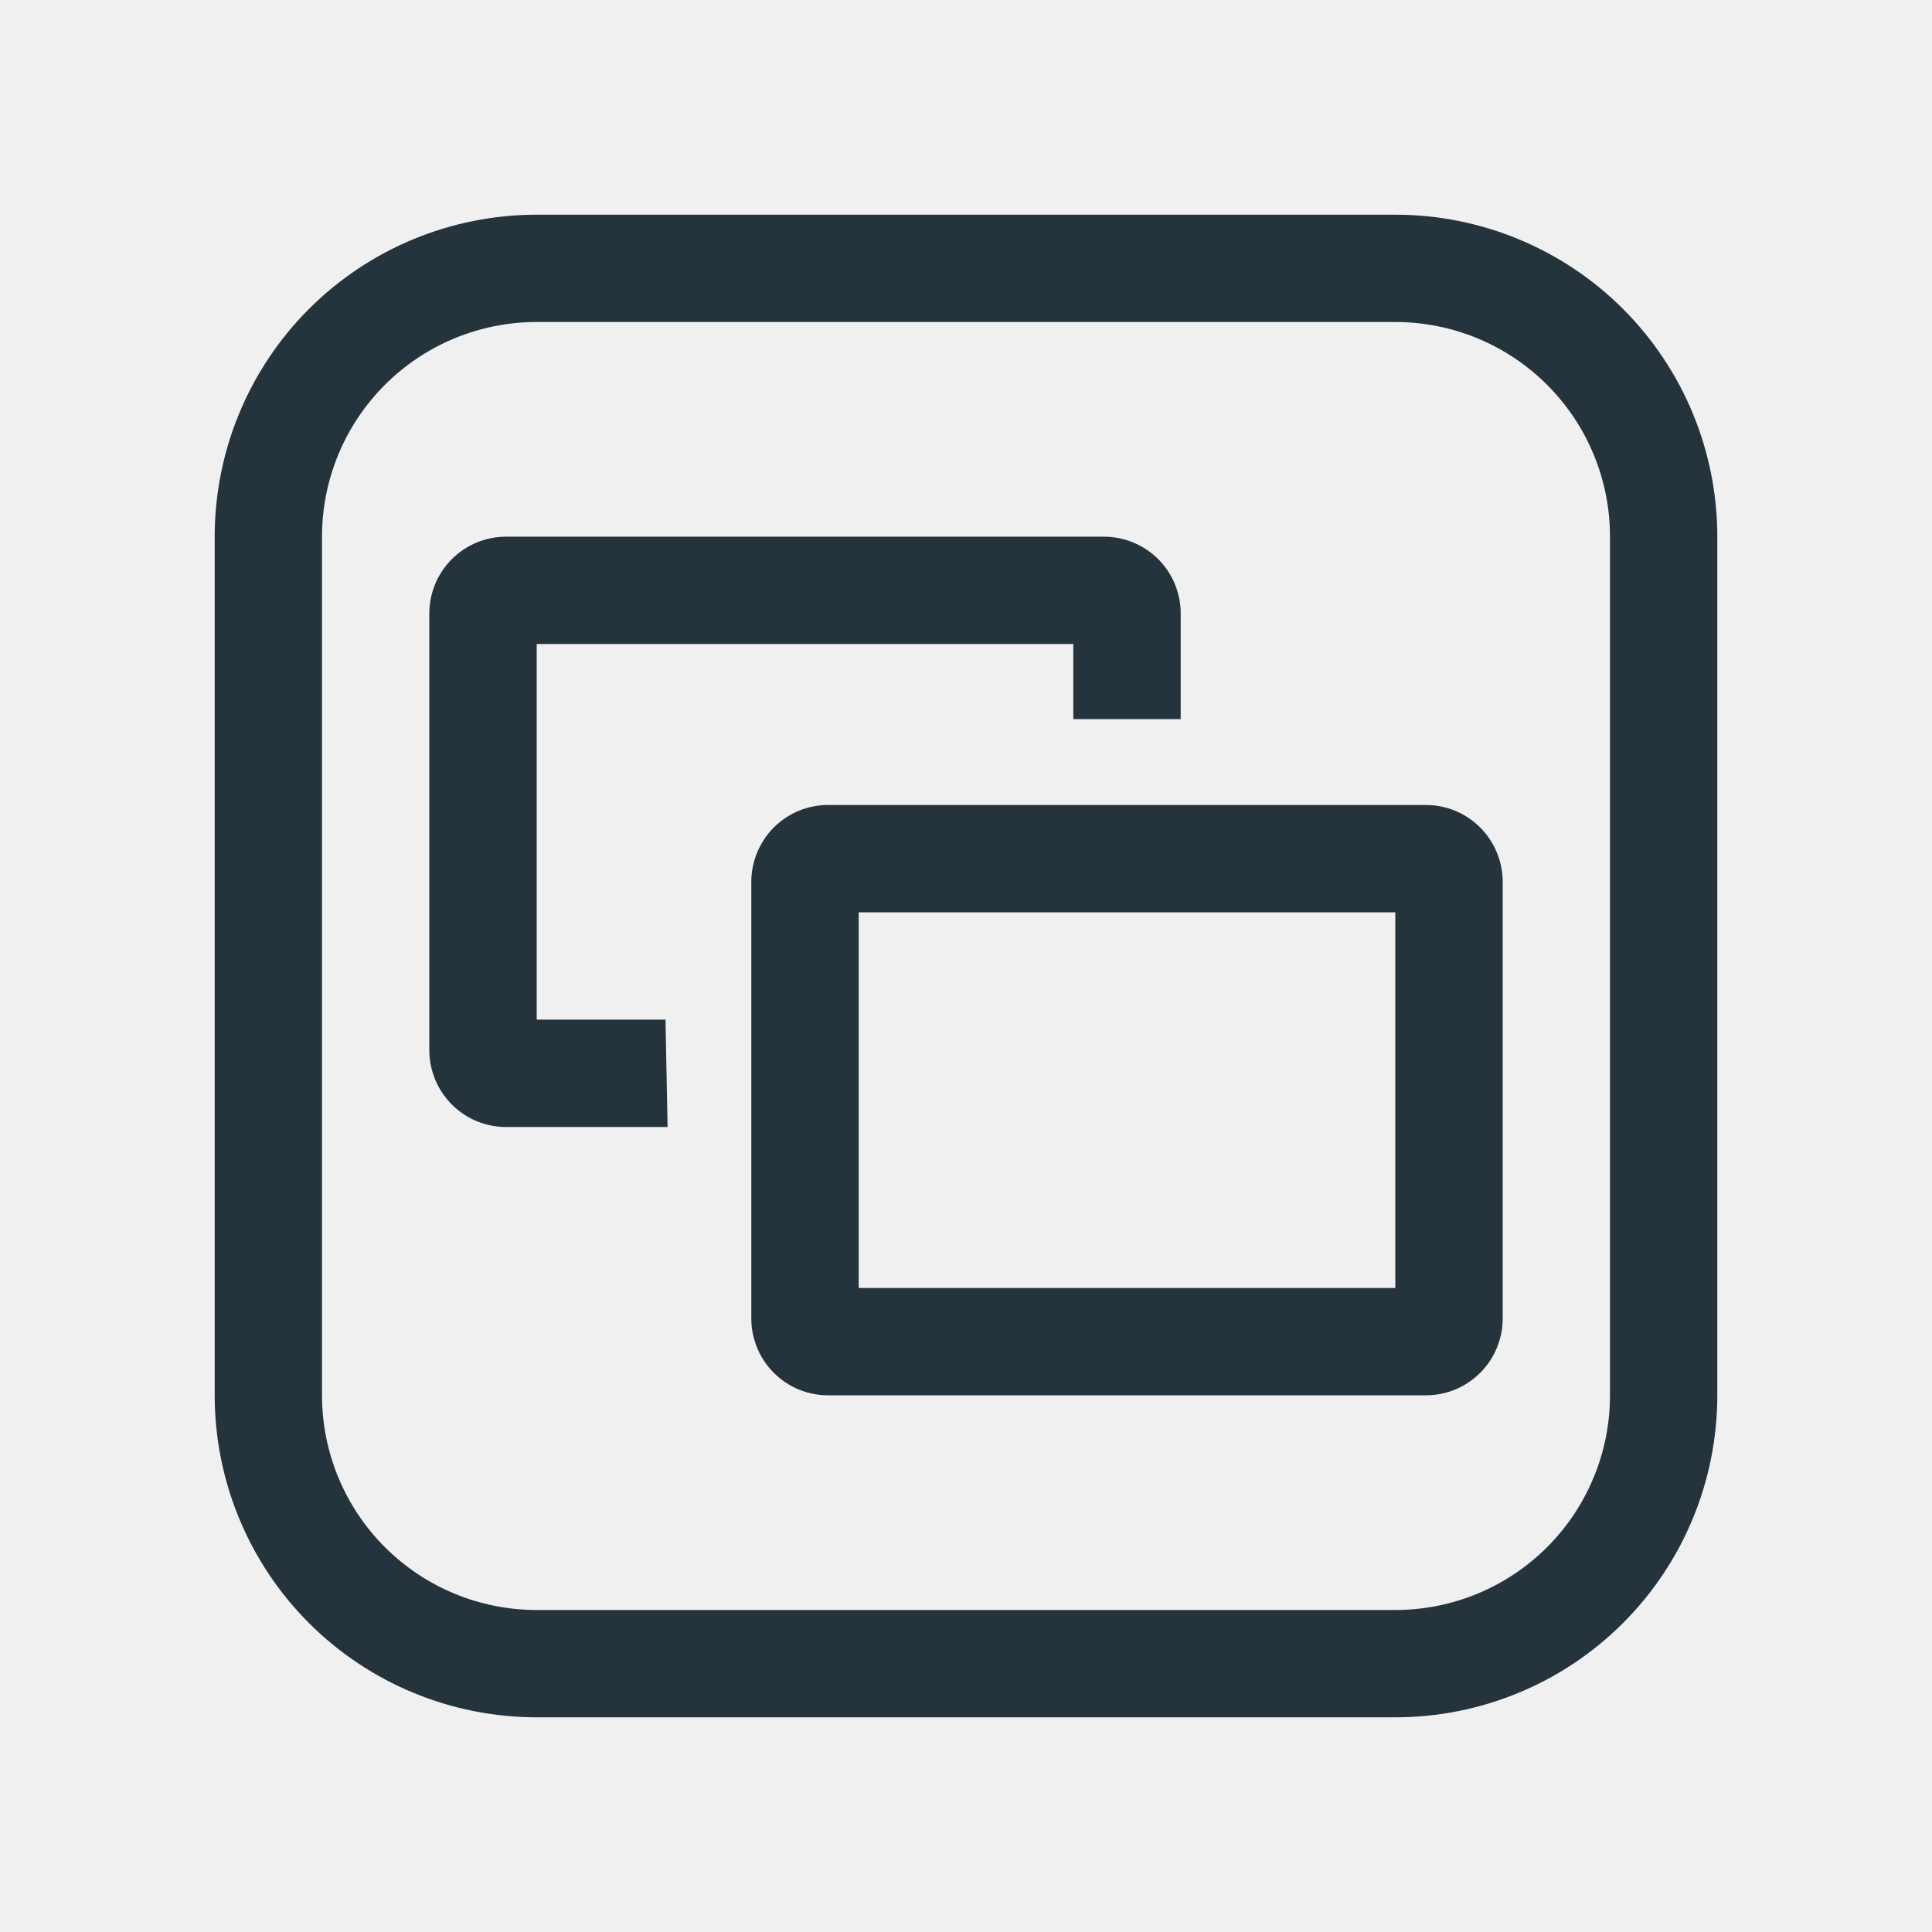
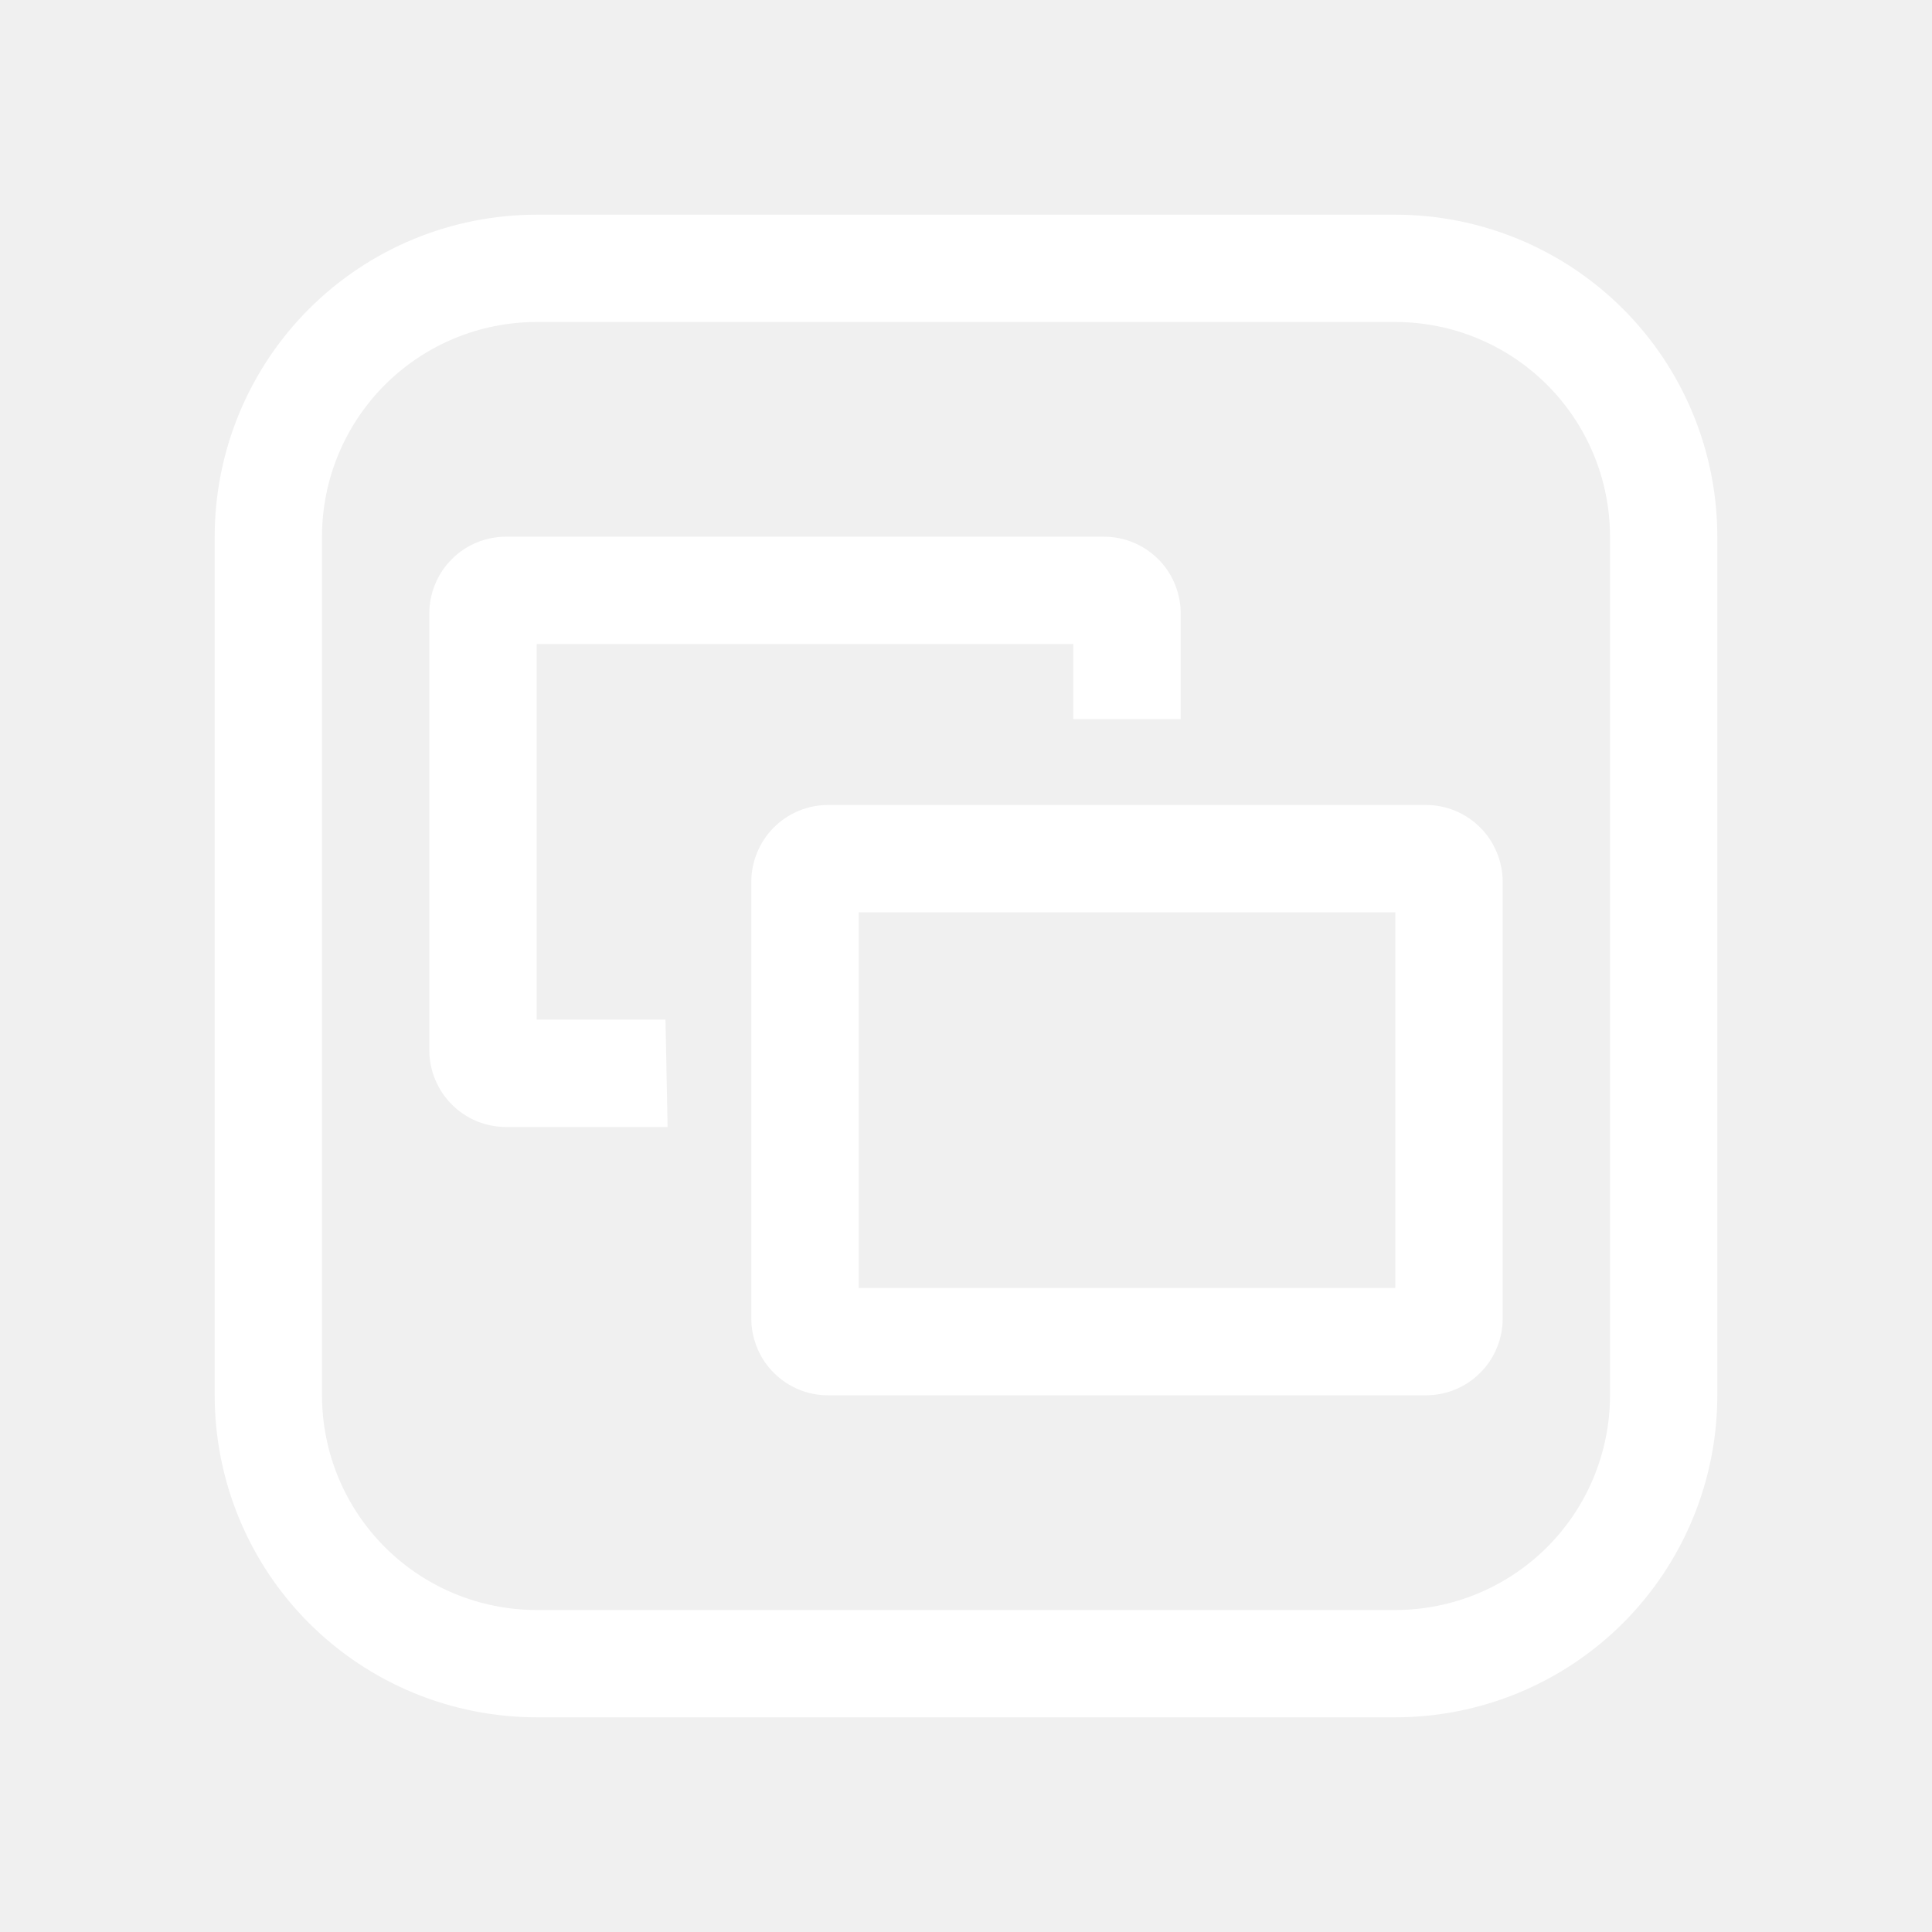
<svg xmlns="http://www.w3.org/2000/svg" width="24" height="24" viewBox="0 0 24 24" fill="none">
  <g clip-path="url(#clip0_11758_46212)">
-     <path d="M17.333 21.333H6.667C5.606 21.333 4.588 20.912 3.838 20.162C3.088 19.412 2.667 18.394 2.667 17.333V6.667C2.667 5.606 3.088 4.588 3.838 3.838C4.588 3.088 5.606 2.667 6.667 2.667H17.333C18.394 2.667 19.412 3.088 20.162 3.838C20.912 4.588 21.333 5.606 21.333 6.667V17.333C21.333 18.394 20.912 19.412 20.162 20.162C19.412 20.912 18.394 21.333 17.333 21.333ZM6.667 4C5.959 4 5.281 4.281 4.781 4.781C4.281 5.281 4 5.959 4 6.667V17.333C4 18.04 4.281 18.719 4.781 19.219C5.281 19.719 5.959 20 6.667 20H17.333C18.041 20 18.719 19.719 19.219 19.219C19.719 18.719 20 18.04 20 17.333V6.667C20 5.959 19.719 5.281 19.219 4.781C18.719 4.281 18.041 4 17.333 4H6.667Z" fill="#25333D" />
-     <path d="M17.707 10H10.293C10.167 9.999 10.042 10.023 9.925 10.071C9.808 10.119 9.702 10.19 9.613 10.279C9.523 10.368 9.453 10.475 9.405 10.592C9.357 10.709 9.332 10.834 9.333 10.96V16.373C9.332 16.5 9.357 16.625 9.405 16.742C9.453 16.859 9.523 16.965 9.613 17.054C9.702 17.143 9.808 17.214 9.925 17.262C10.042 17.31 10.167 17.334 10.293 17.333H17.707C17.833 17.334 17.958 17.31 18.075 17.262C18.192 17.214 18.298 17.143 18.387 17.054C18.477 16.965 18.547 16.859 18.595 16.742C18.643 16.625 18.668 16.5 18.667 16.373V10.96C18.668 10.834 18.643 10.709 18.595 10.592C18.547 10.475 18.477 10.368 18.387 10.279C18.298 10.19 18.192 10.119 18.075 10.071C17.958 10.023 17.833 9.999 17.707 10ZM17.333 16H10.667V11.333H17.333V16Z" fill="#25333D" />
-     <path d="M8.267 12.666H6.667V8H13.333V8.933H14.667V7.6C14.661 7.349 14.558 7.111 14.378 6.936C14.198 6.762 13.957 6.665 13.707 6.667H6.293C6.167 6.666 6.042 6.69 5.925 6.738C5.808 6.786 5.702 6.856 5.613 6.946C5.523 7.035 5.453 7.141 5.405 7.258C5.357 7.375 5.332 7.5 5.333 7.627V13.04C5.332 13.166 5.357 13.291 5.405 13.408C5.453 13.525 5.523 13.631 5.613 13.721C5.702 13.81 5.808 13.881 5.925 13.929C6.042 13.976 6.167 14.001 6.293 14H8.293L8.267 12.666Z" fill="#25333D" />
+     <path d="M17.333 21.333H6.667C5.606 21.333 4.588 20.912 3.838 20.162C3.088 19.412 2.667 18.394 2.667 17.333V6.667C2.667 5.606 3.088 4.588 3.838 3.838C4.588 3.088 5.606 2.667 6.667 2.667H17.333C18.394 2.667 19.412 3.088 20.162 3.838C20.912 4.588 21.333 5.606 21.333 6.667V17.333C21.333 18.394 20.912 19.412 20.162 20.162C19.412 20.912 18.394 21.333 17.333 21.333ZM6.667 4C5.959 4 5.281 4.281 4.781 4.781C4.281 5.281 4 5.959 4 6.667V17.333C4 18.04 4.281 18.719 4.781 19.219C5.281 19.719 5.959 20 6.667 20H17.333C18.041 20 18.719 19.719 19.219 19.219C19.719 18.719 20 18.04 20 17.333V6.667C20 5.959 19.719 5.281 19.219 4.781C18.719 4.281 18.041 4 17.333 4H6.667Z" fill="#FFFFFF" />
+     <path d="M17.707 10H10.293C10.167 9.999 10.042 10.023 9.925 10.071C9.808 10.119 9.702 10.19 9.613 10.279C9.523 10.368 9.453 10.475 9.405 10.592C9.357 10.709 9.332 10.834 9.333 10.96V16.373C9.332 16.5 9.357 16.625 9.405 16.742C9.453 16.859 9.523 16.965 9.613 17.054C9.702 17.143 9.808 17.214 9.925 17.262C10.042 17.31 10.167 17.334 10.293 17.333H17.707C17.833 17.334 17.958 17.31 18.075 17.262C18.192 17.214 18.298 17.143 18.387 17.054C18.477 16.965 18.547 16.859 18.595 16.742C18.643 16.625 18.668 16.5 18.667 16.373V10.96C18.668 10.834 18.643 10.709 18.595 10.592C18.547 10.475 18.477 10.368 18.387 10.279C18.298 10.19 18.192 10.119 18.075 10.071C17.958 10.023 17.833 9.999 17.707 10ZM17.333 16H10.667V11.333H17.333V16Z" fill="#FFFFFF" />
+     <path d="M8.267 12.666H6.667V8H13.333V8.933H14.667V7.6C14.661 7.349 14.558 7.111 14.378 6.936C14.198 6.762 13.957 6.665 13.707 6.667H6.293C6.167 6.666 6.042 6.69 5.925 6.738C5.808 6.786 5.702 6.856 5.613 6.946C5.523 7.035 5.453 7.141 5.405 7.258C5.357 7.375 5.332 7.5 5.333 7.627V13.04C5.332 13.166 5.357 13.291 5.405 13.408C5.453 13.525 5.523 13.631 5.613 13.721C5.702 13.81 5.808 13.881 5.925 13.929C6.042 13.976 6.167 14.001 6.293 14H8.293L8.267 12.666Z" fill="#FFFFFF" />
  </g>
  <defs>
    <clipPath id="clip0_11758_46212">
      <rect width="24" height="24" fill="black" />
    </clipPath>
  </defs>
</svg>
